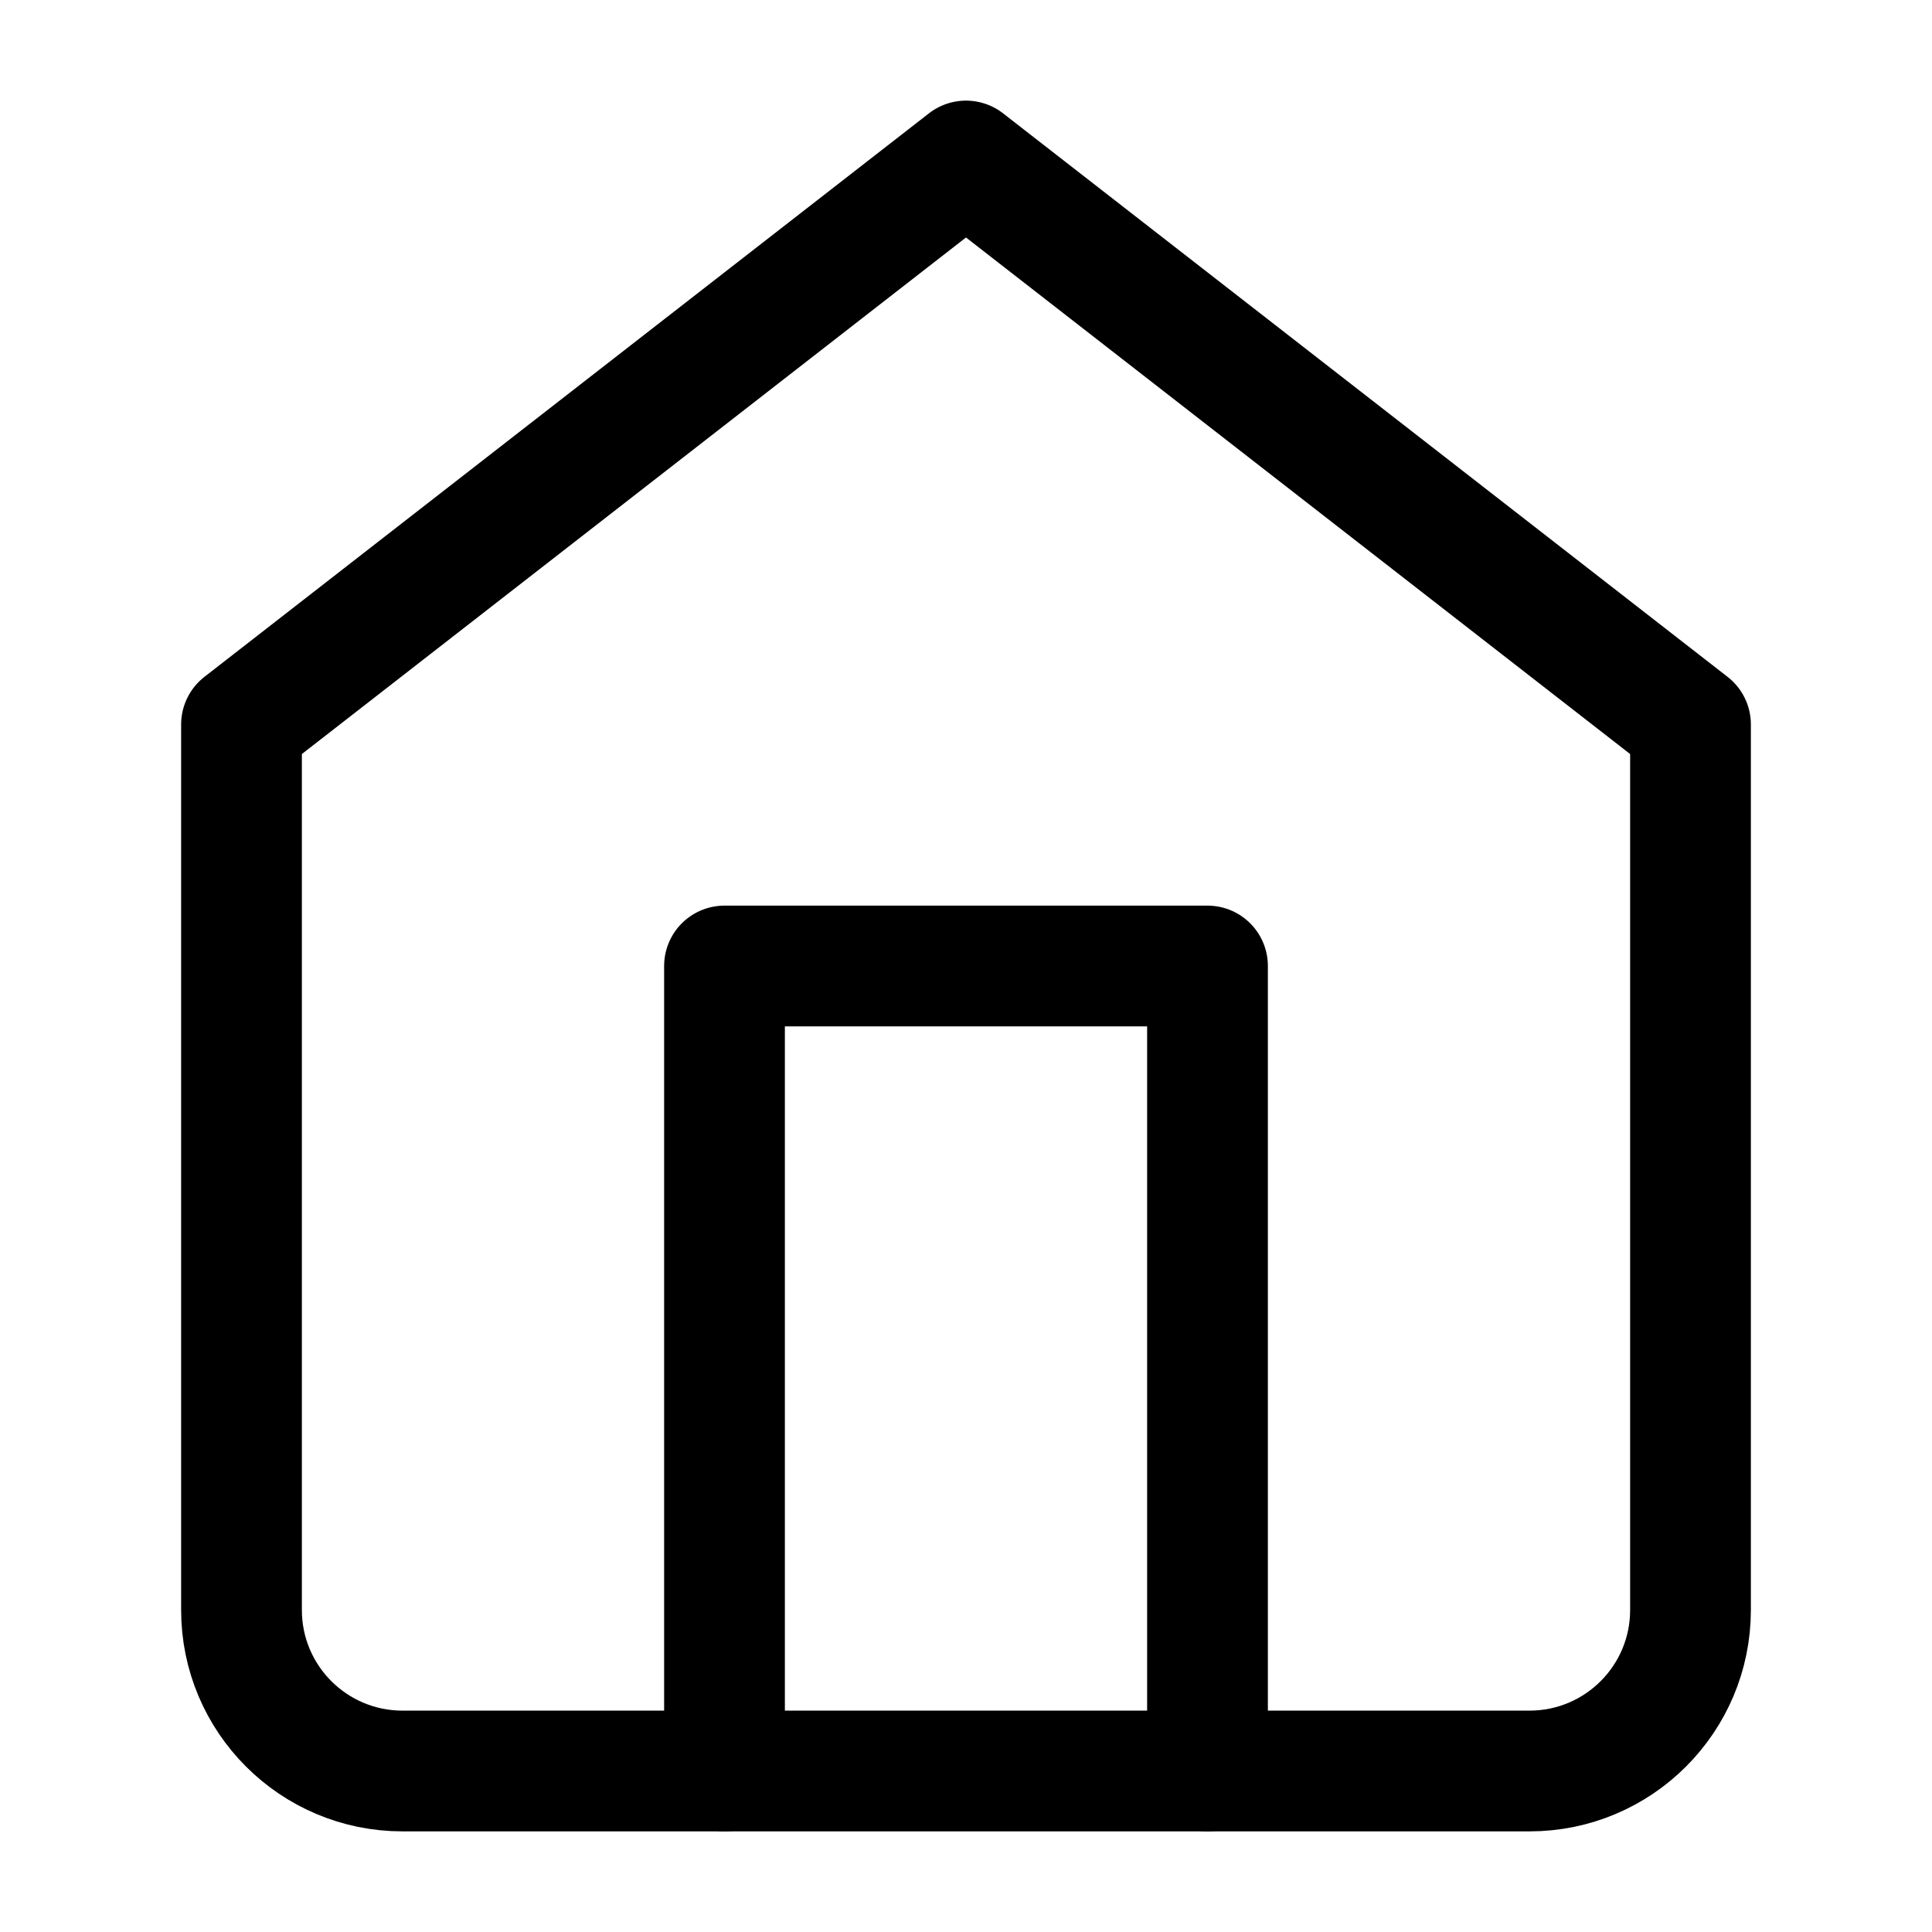
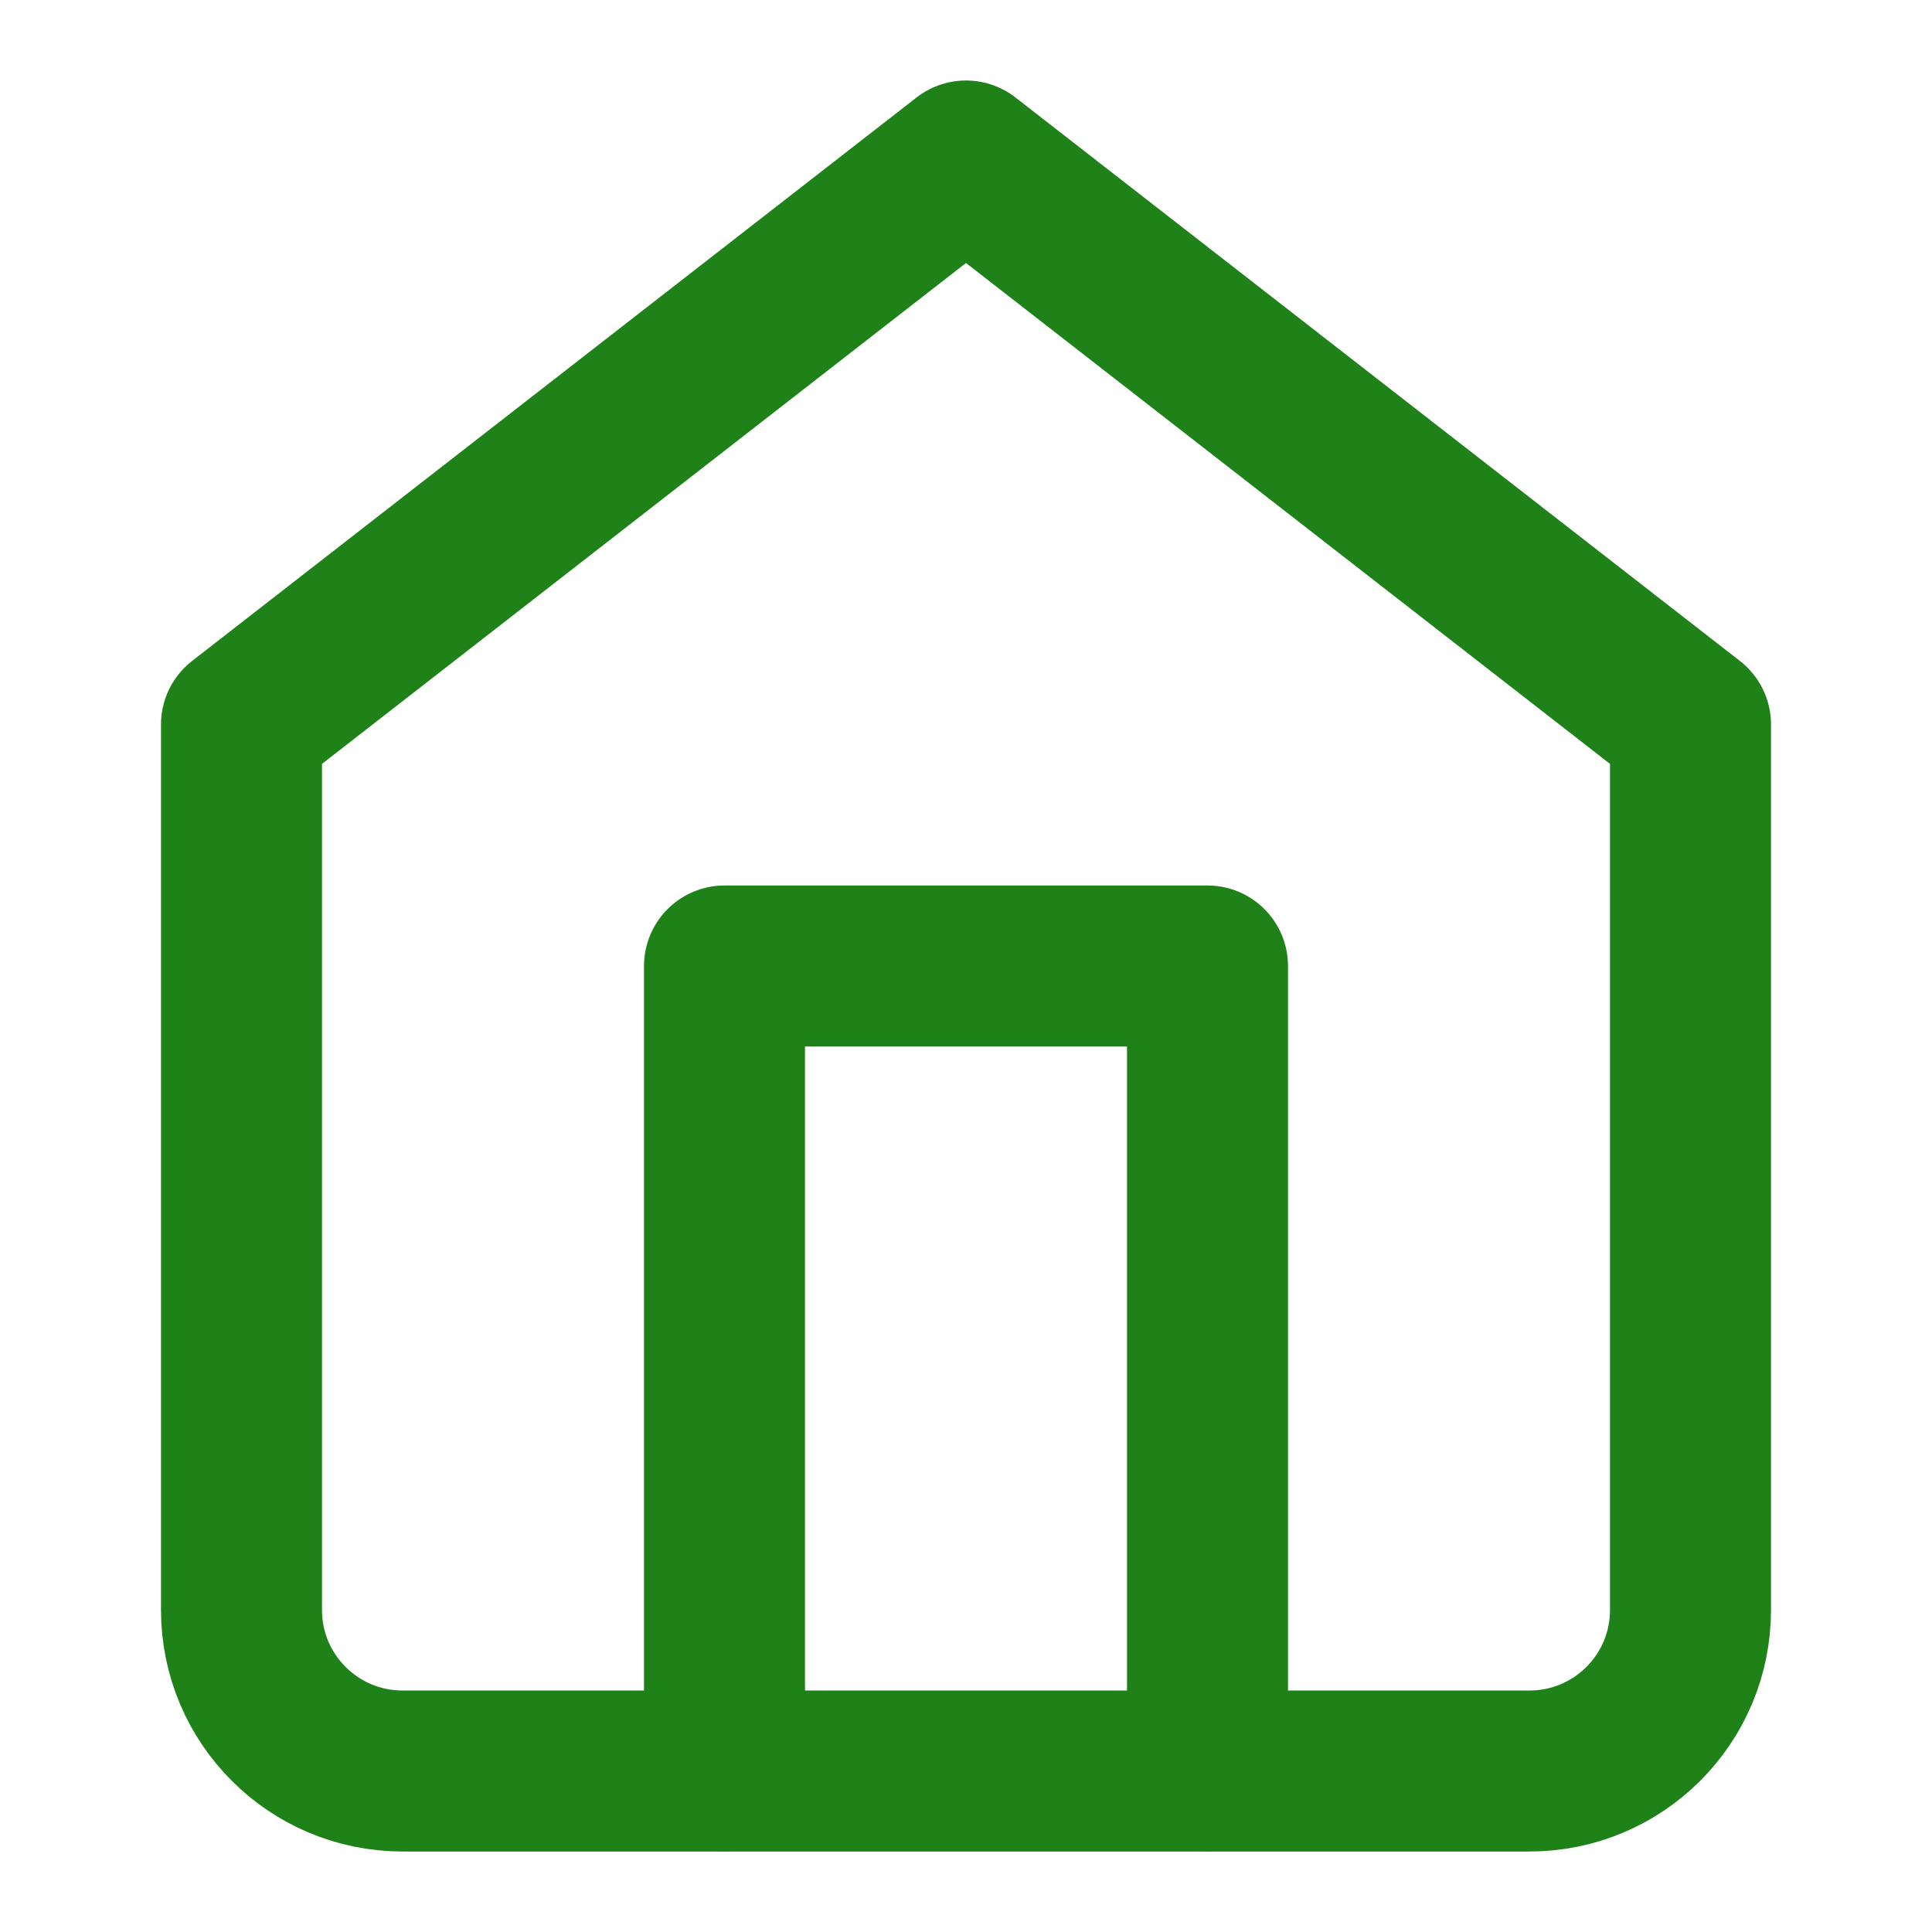
- <svg xmlns="http://www.w3.org/2000/svg" width="24" height="24" viewBox="0 0 24 24" fill="none" stroke="black" stroke-width="1.5" stroke-linecap="round" stroke-linejoin="round" class="feather feather-home">
+ <svg xmlns="http://www.w3.org/2000/svg" width="24" height="24" viewBox="0 0 24 24" fill="none" stroke="#1E8219" stroke-width="2" stroke-linecap="round" stroke-linejoin="round" class="feather feather-home">
  <path d="M3 9l9-7 9 7v11a2 2 0 0 1-2 2H5a2 2 0 0 1-2-2z" />
  <polyline points="9 22 9 12 15 12 15 22" />
</svg>
